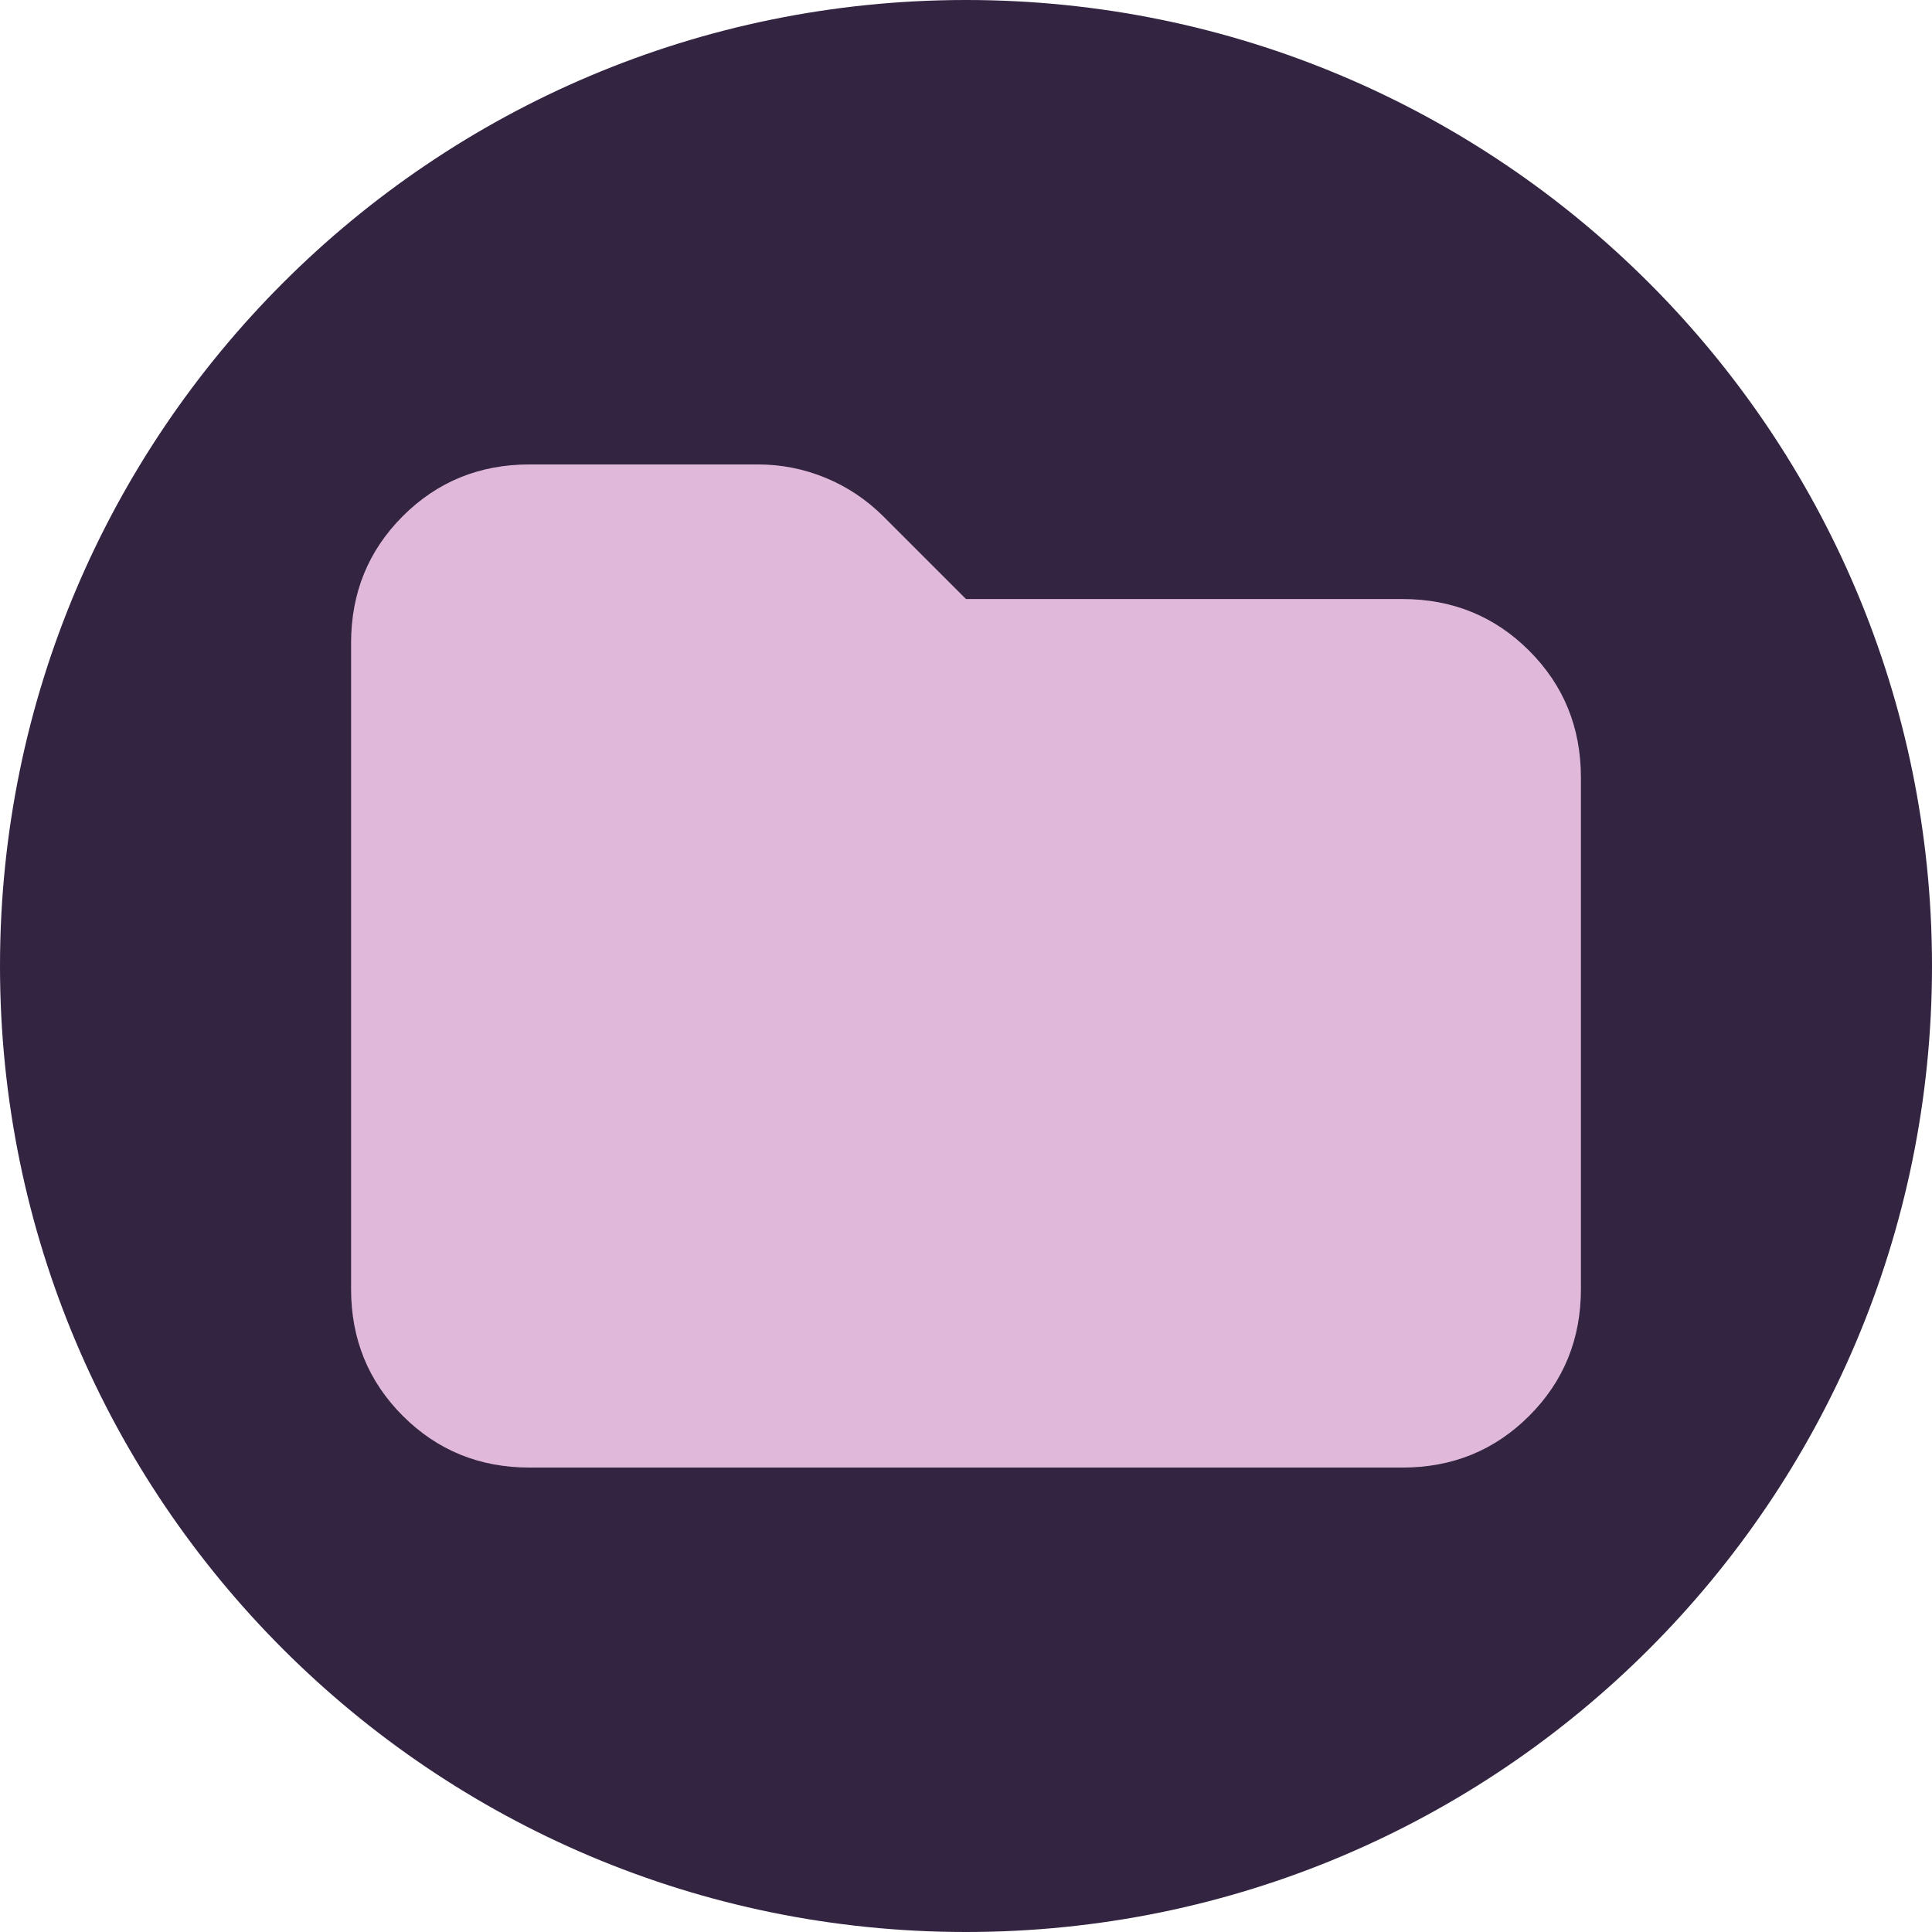
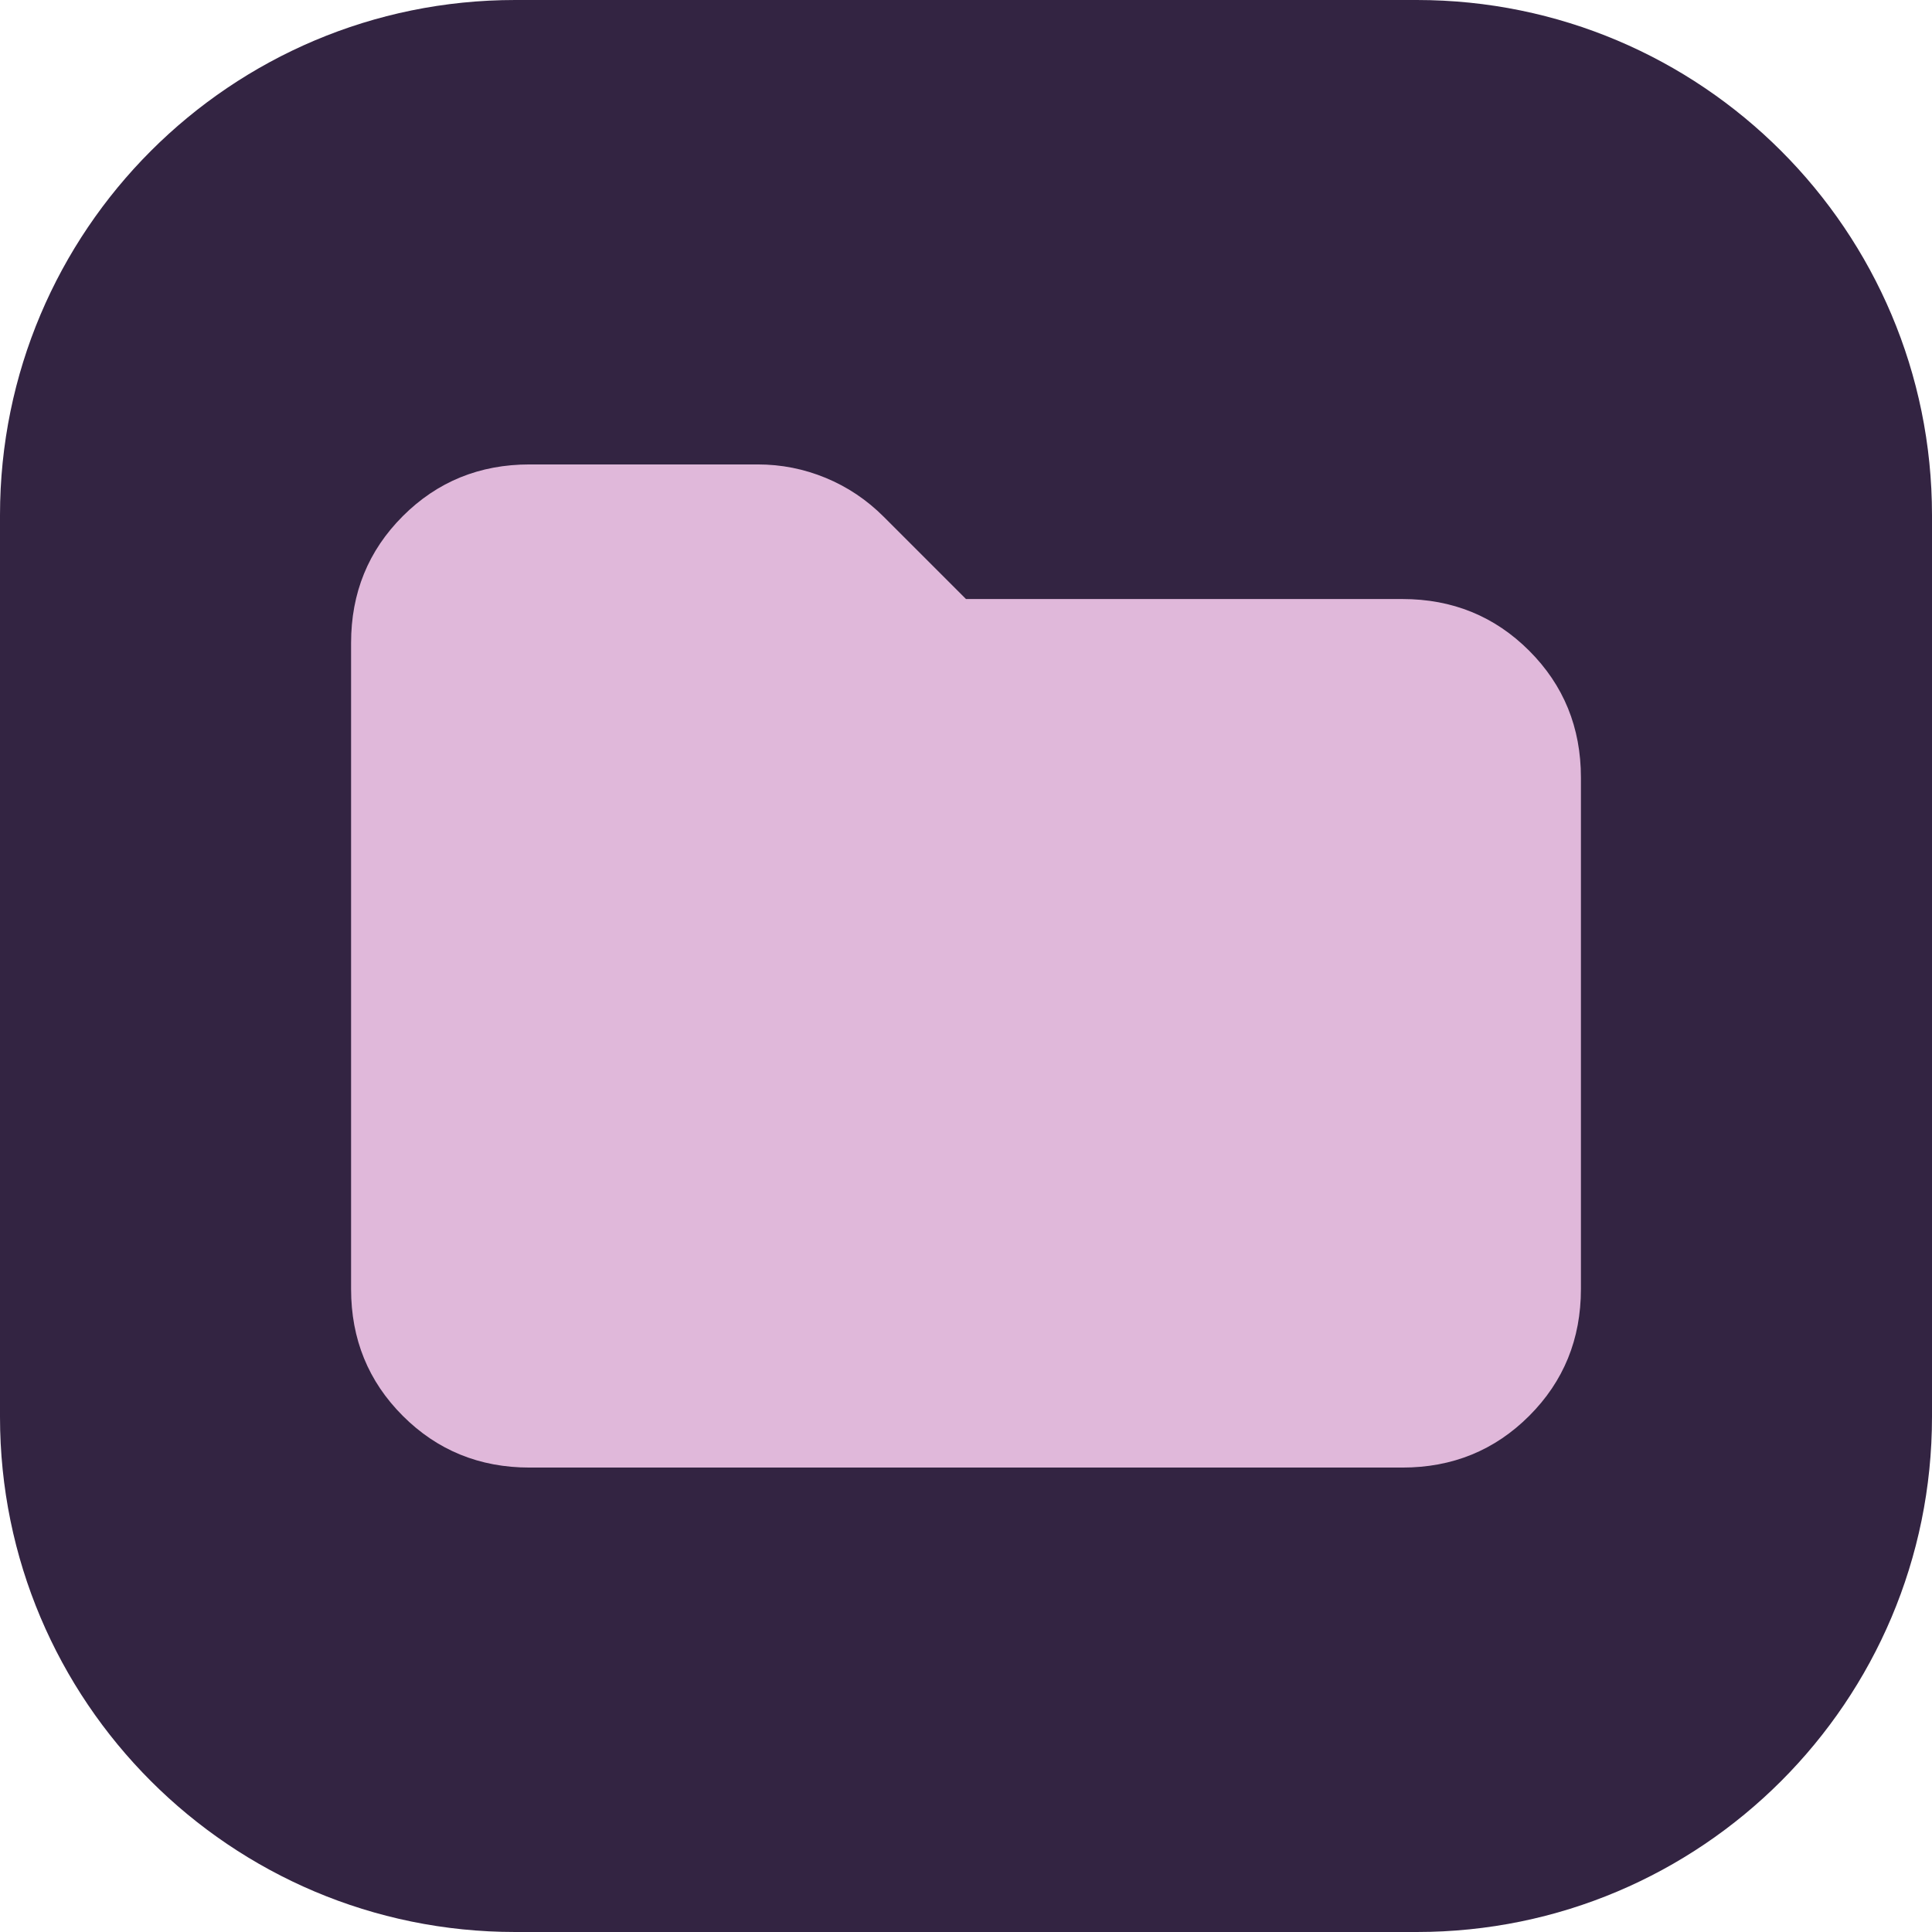
<svg xmlns="http://www.w3.org/2000/svg" viewBox="0 -960 960 960" width="960px" height="960px">
-   <ellipse style="fill: #332442;" cx="480" cy="-480" rx="480" ry="480" transform="matrix(1, 0, 0, 1, 0, 2.2737367544323206e-13)" />
+   <rect style="fill: #332442;" x="0" y="-960" width="960" height="960" rx="256" ry="256" />
  <path d="M 263.158 -230.772 C 238.281 -230.772 217.278 -239.338 200.147 -256.469 C 183.015 -273.601 174.45 -294.605 174.45 -319.48 L 174.45 -640.52 C 174.45 -665.395 183.015 -686.399 200.147 -703.531 C 217.278 -720.662 238.281 -729.228 263.158 -729.228 L 376.507 -729.228 C 388.241 -729.228 399.505 -726.998 410.301 -722.539 C 421.096 -718.081 430.718 -711.627 439.166 -703.179 L 480 -662.345 L 696.842 -662.345 C 721.718 -662.345 742.721 -653.779 759.853 -636.647 C 776.984 -619.516 785.55 -598.512 785.55 -573.636 L 785.55 -319.48 C 785.55 -294.605 776.984 -273.601 759.853 -256.469 C 742.721 -239.338 721.718 -230.772 696.842 -230.772 L 263.158 -230.772 Z" style="fill: #e0b8da;" />
</svg>
